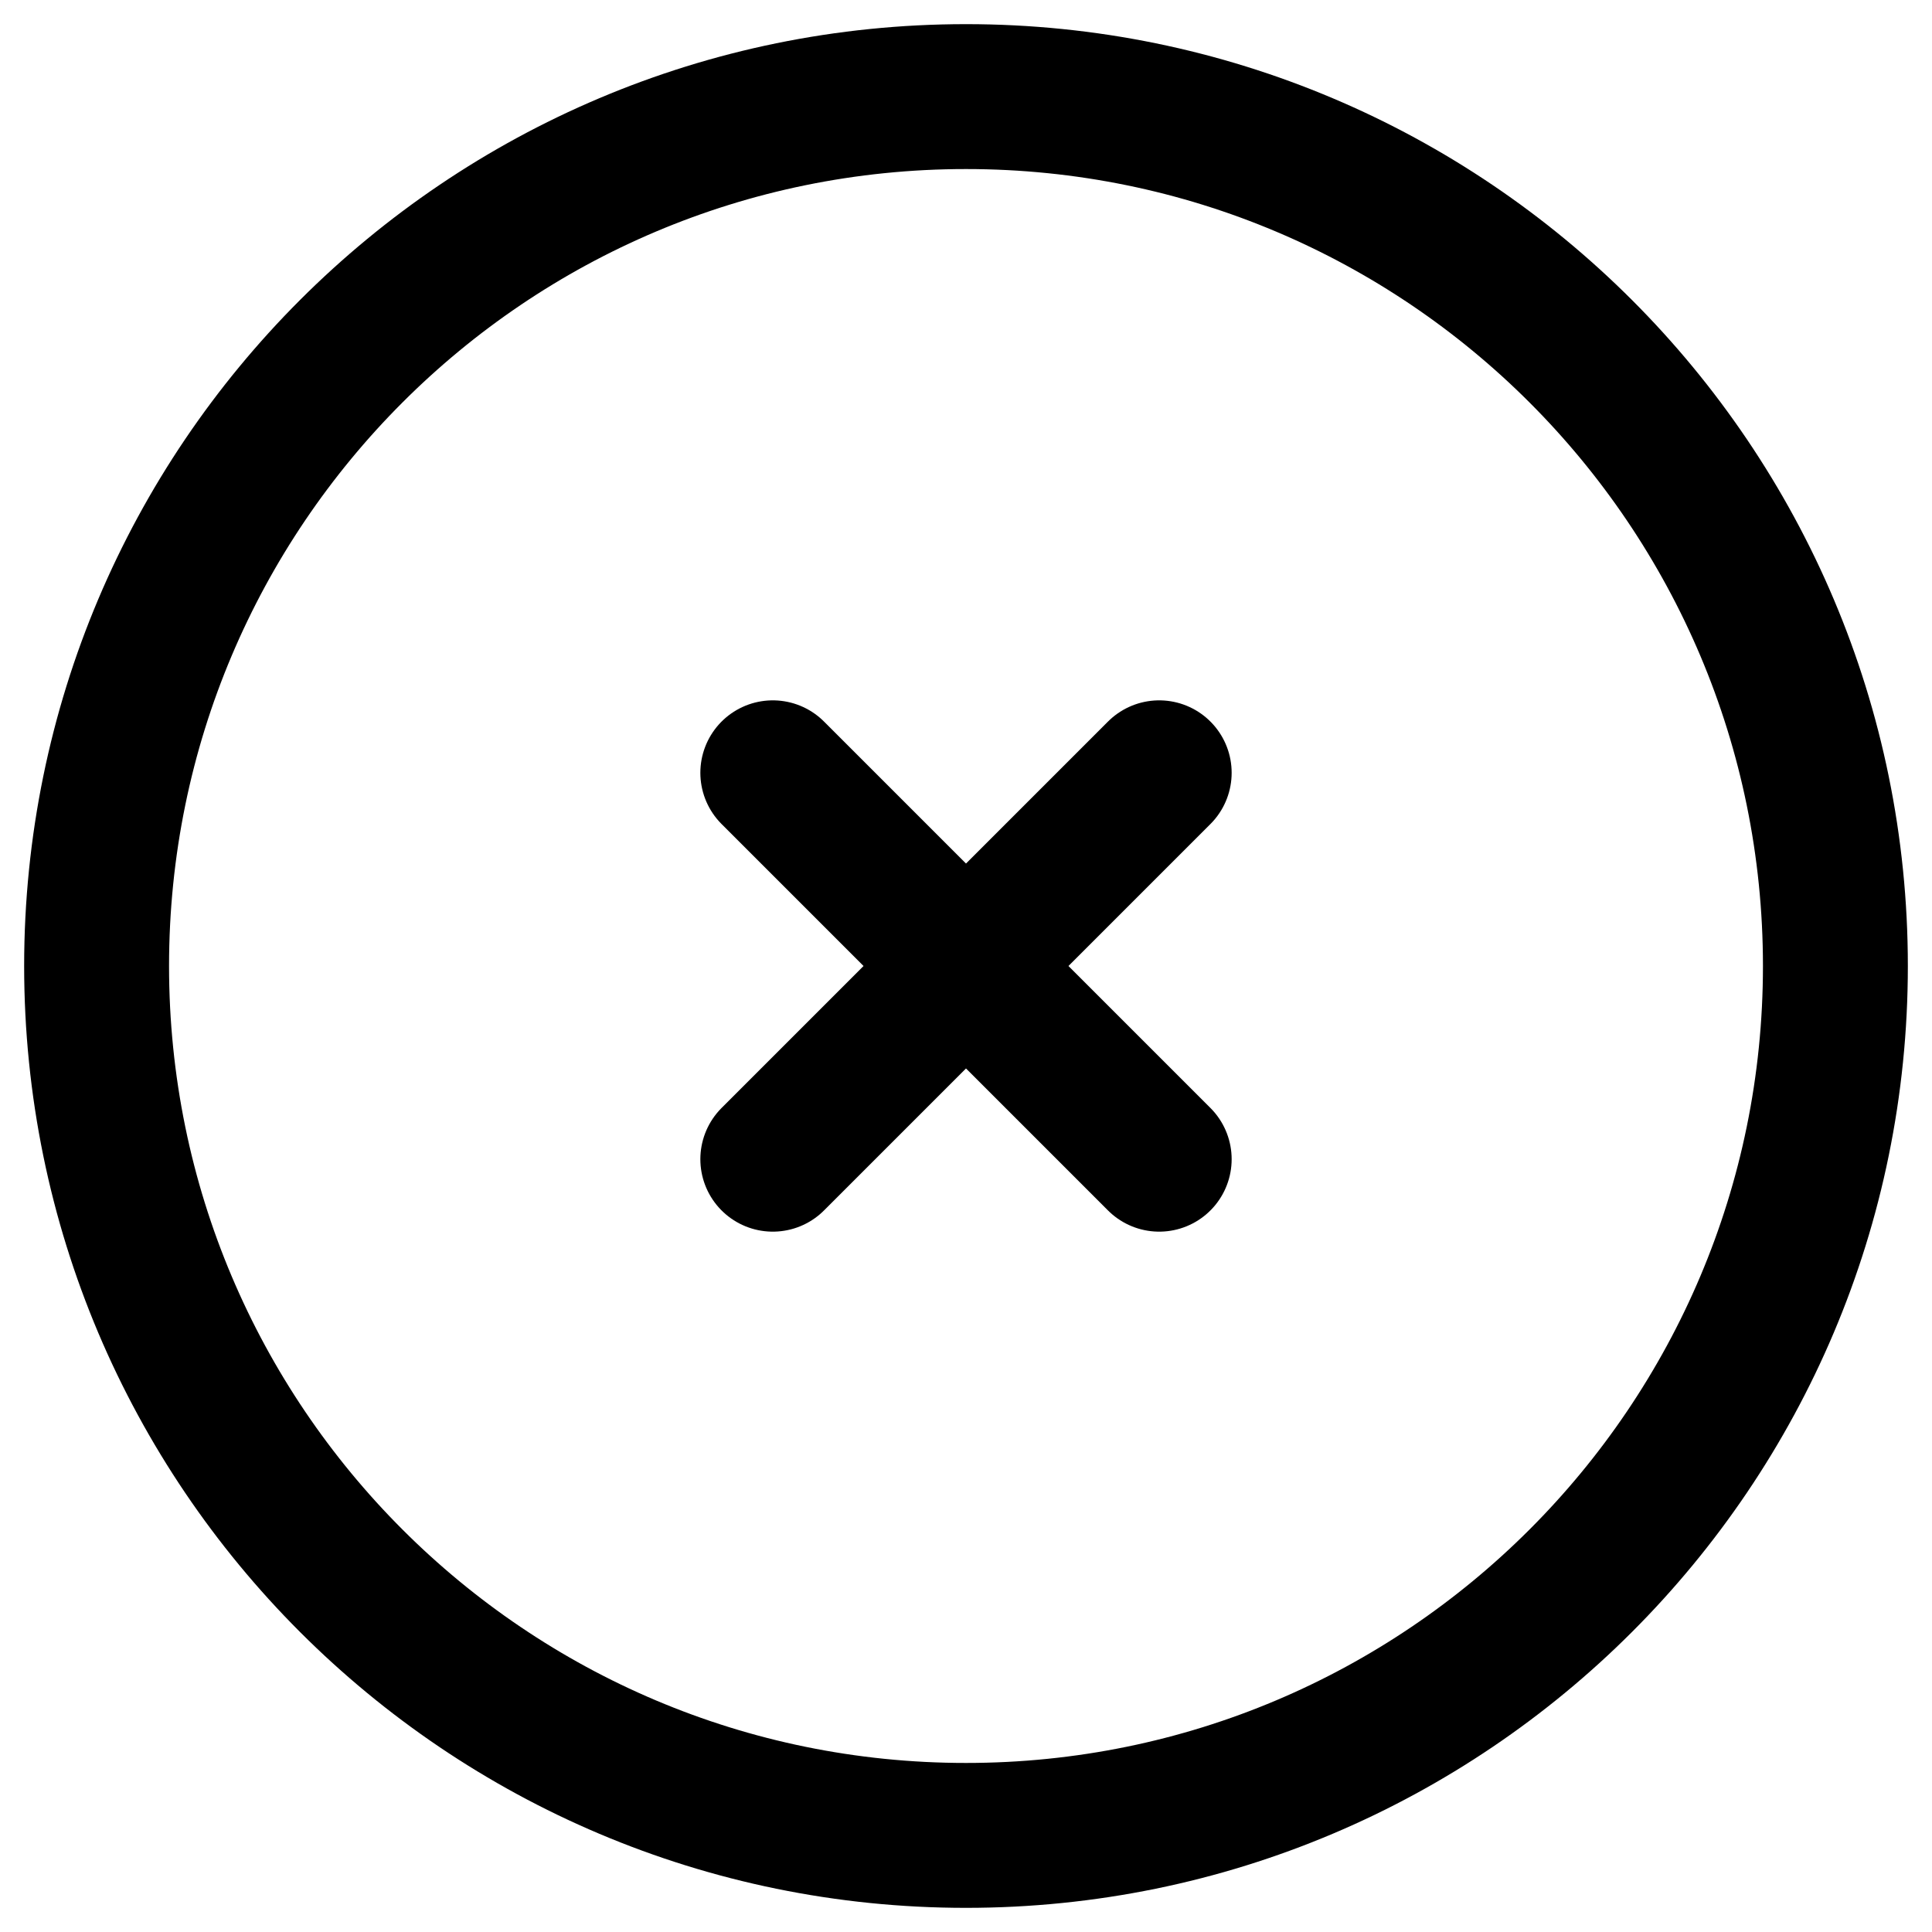
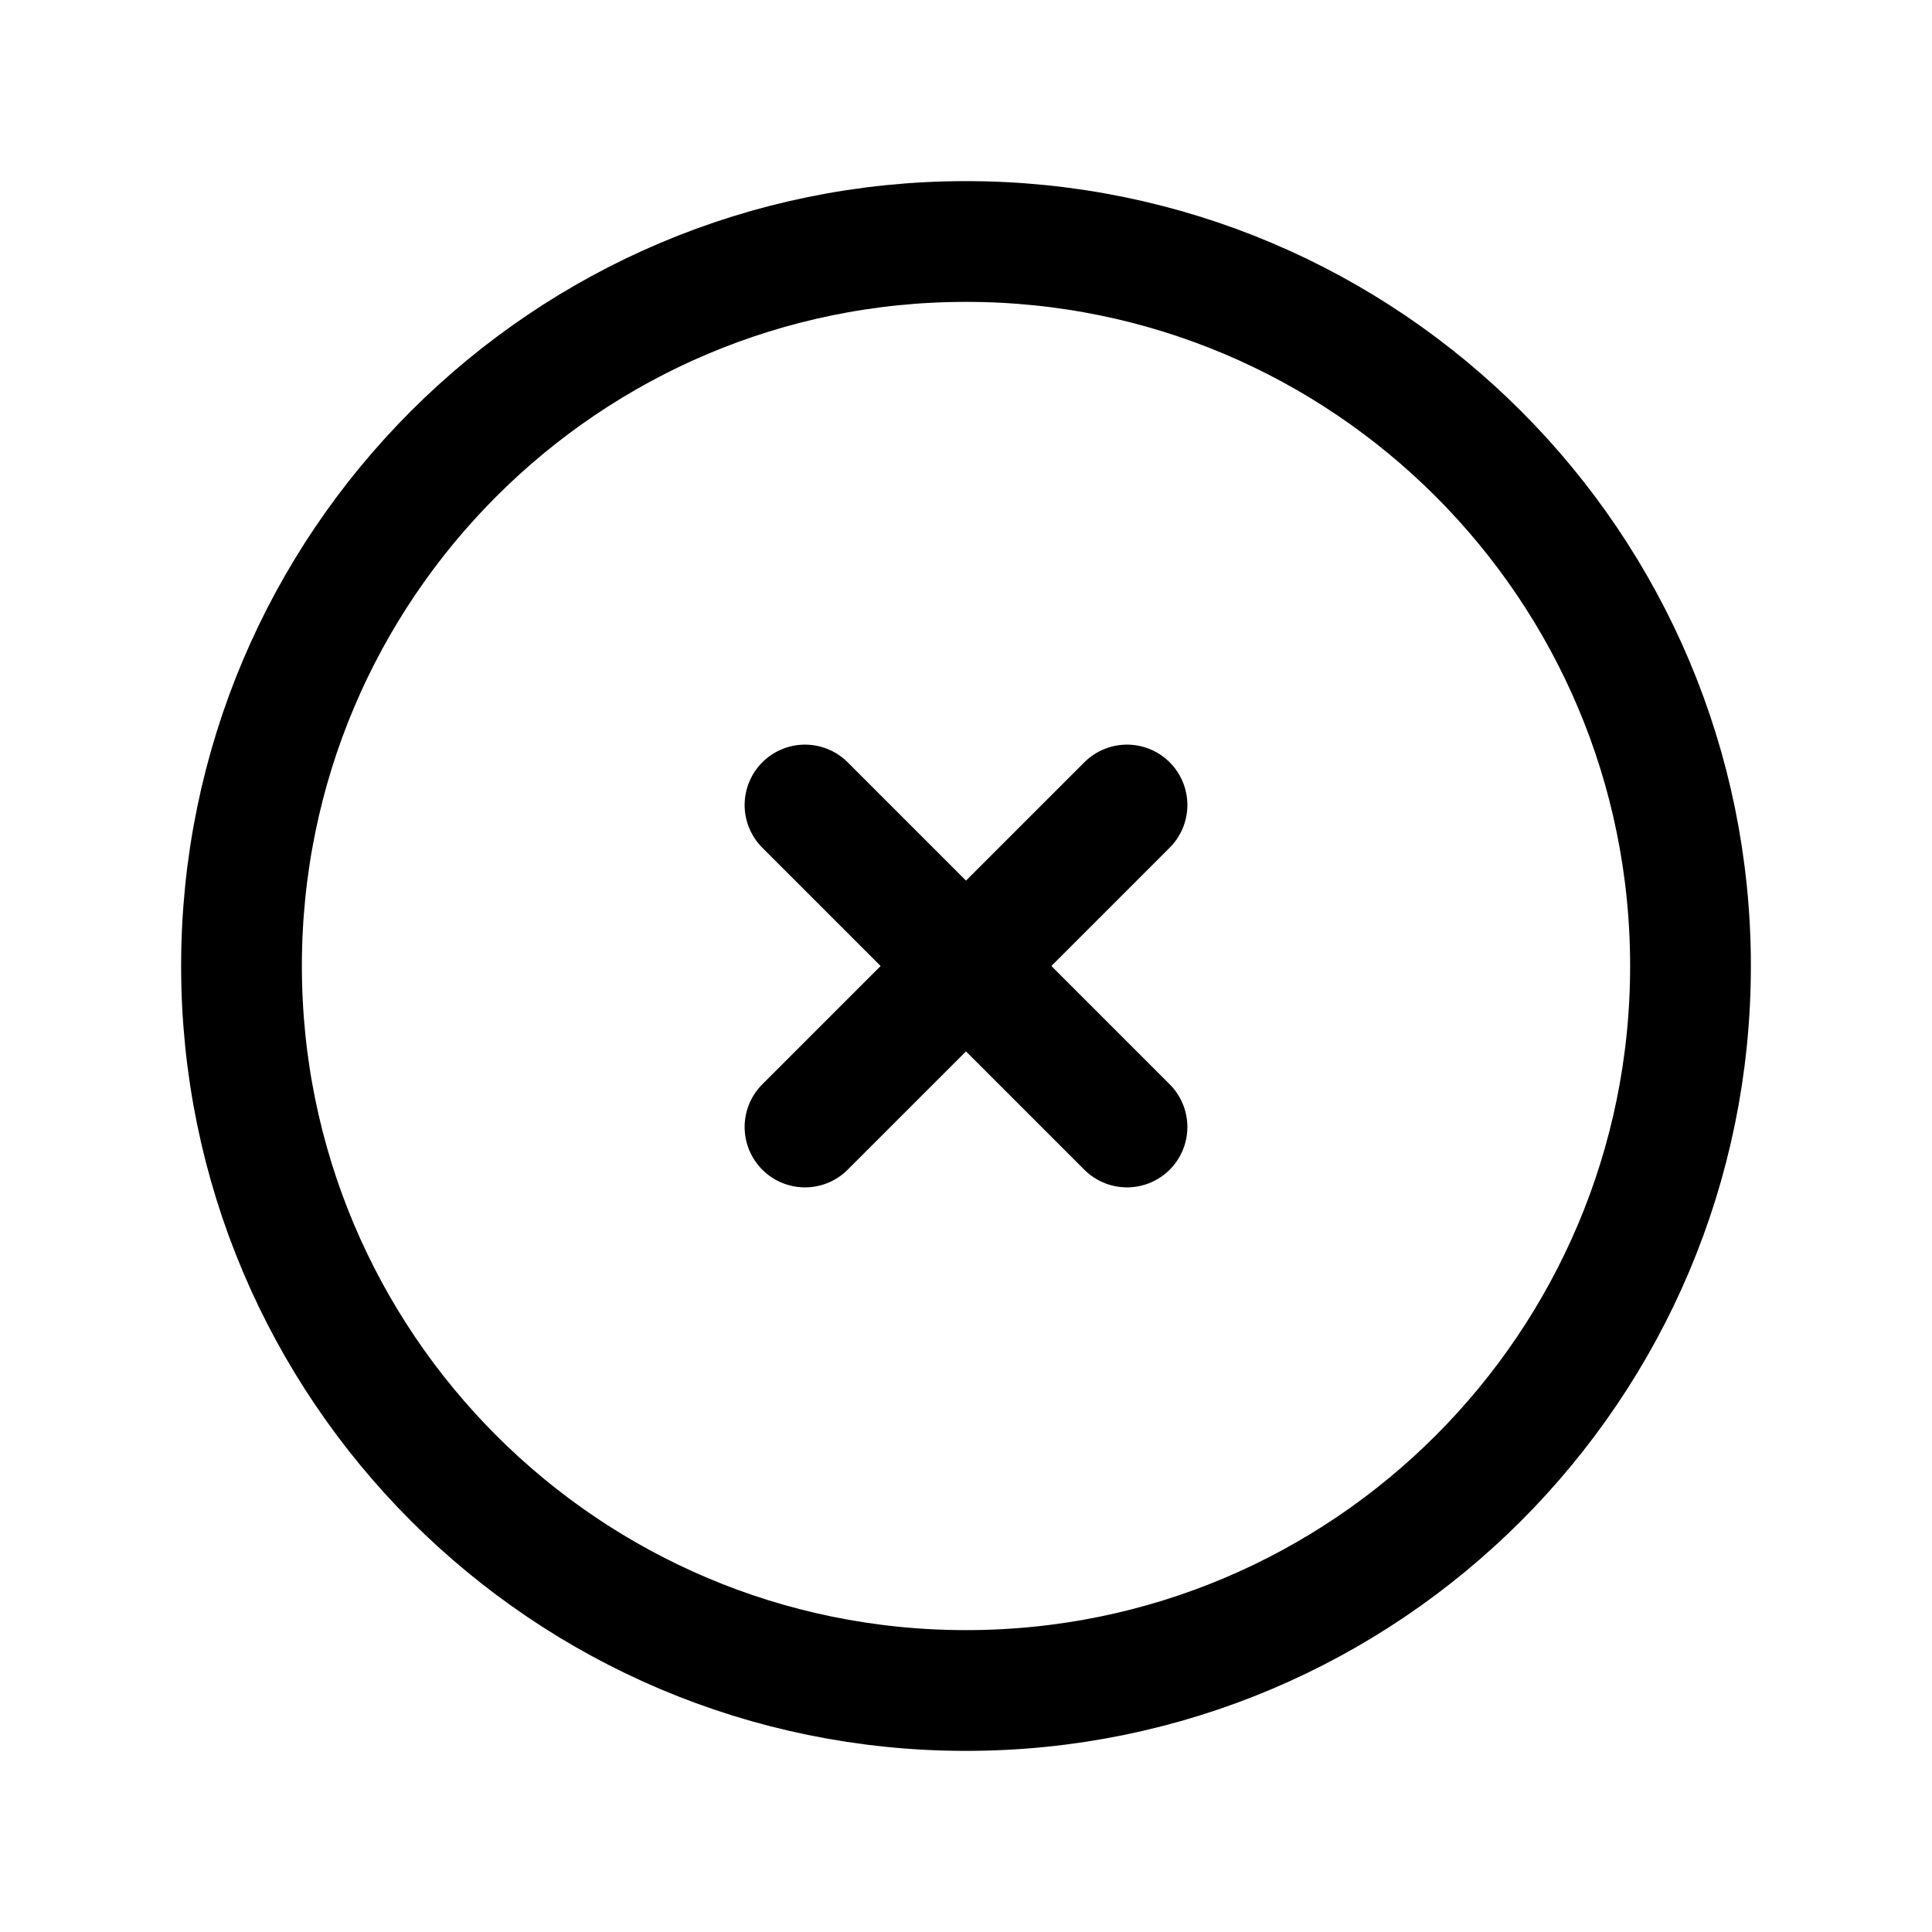
- <svg xmlns="http://www.w3.org/2000/svg" viewBox="2 2 20 20" stroke-width="1.5" stroke="currentColor" fill="none" stroke-linecap="round" stroke-linejoin="round">
+ <svg xmlns="http://www.w3.org/2000/svg" viewBox="0 0 24 24" stroke-width="1.5" stroke="currentColor" fill="none" stroke-linecap="round" stroke-linejoin="round">
  <circle cx="12" cy="12" r="9" />
  <path d="M10 10l4 4m0 -4l-4 4" />
</svg>
